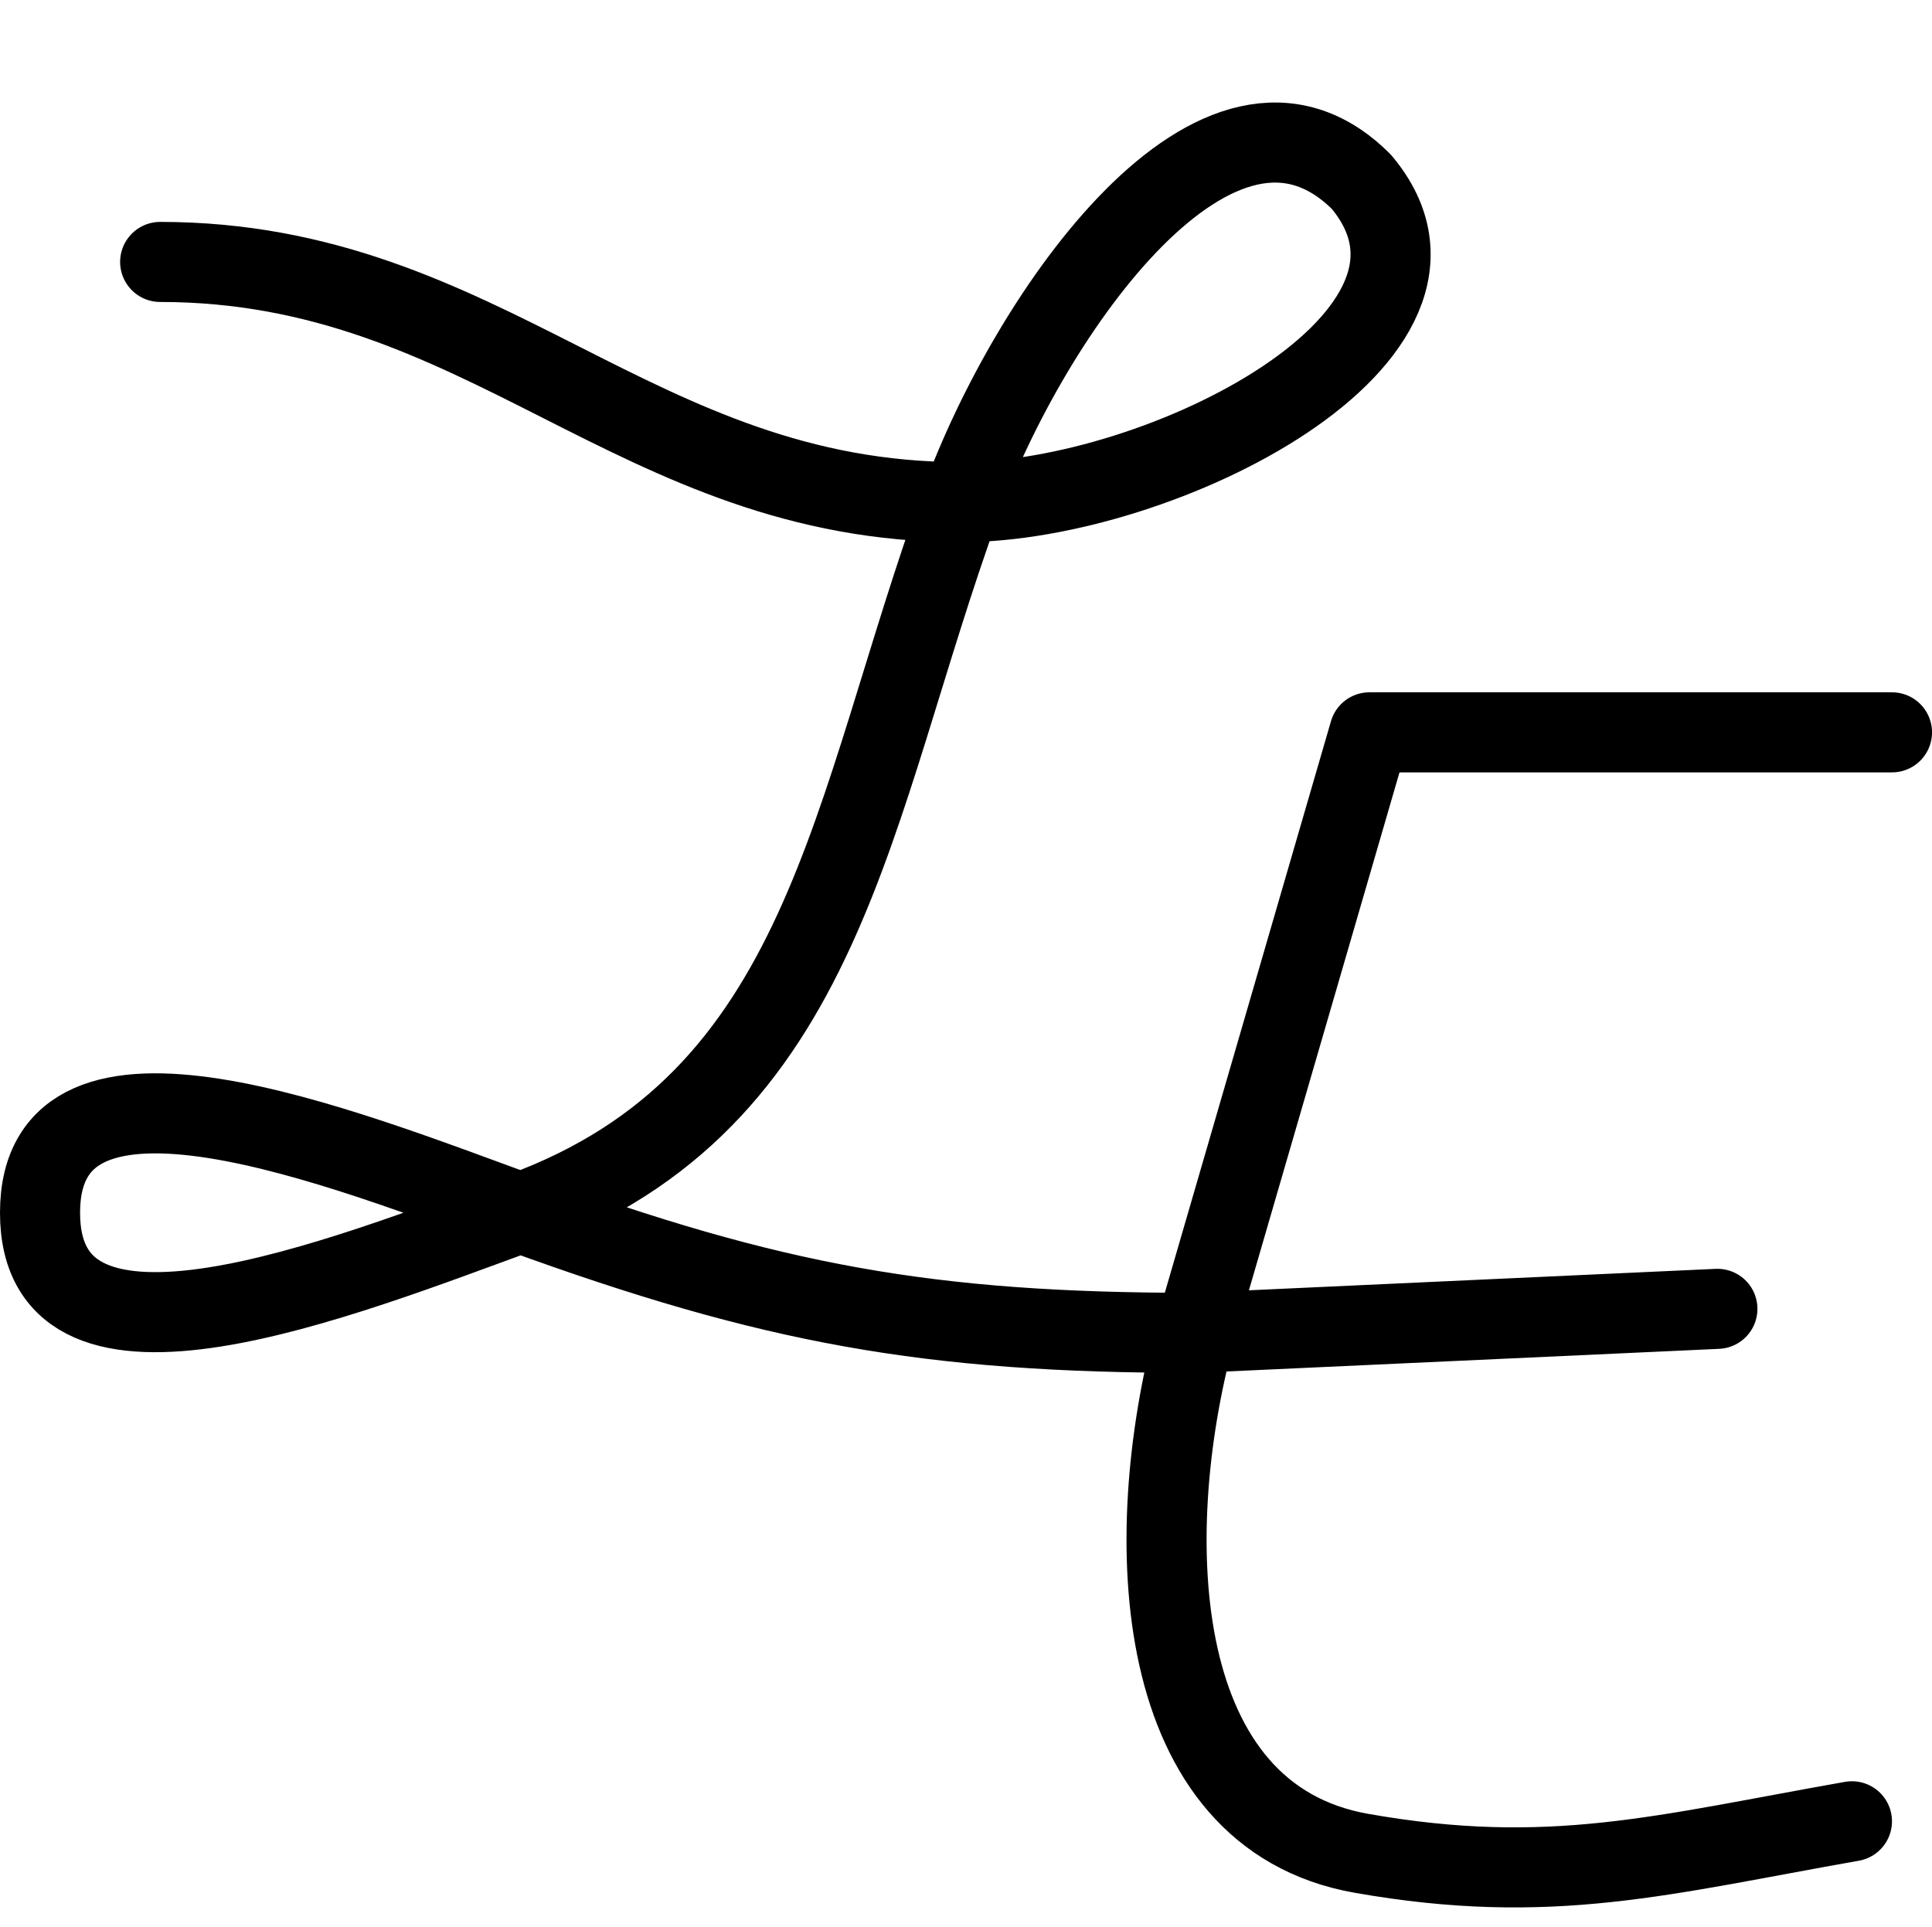
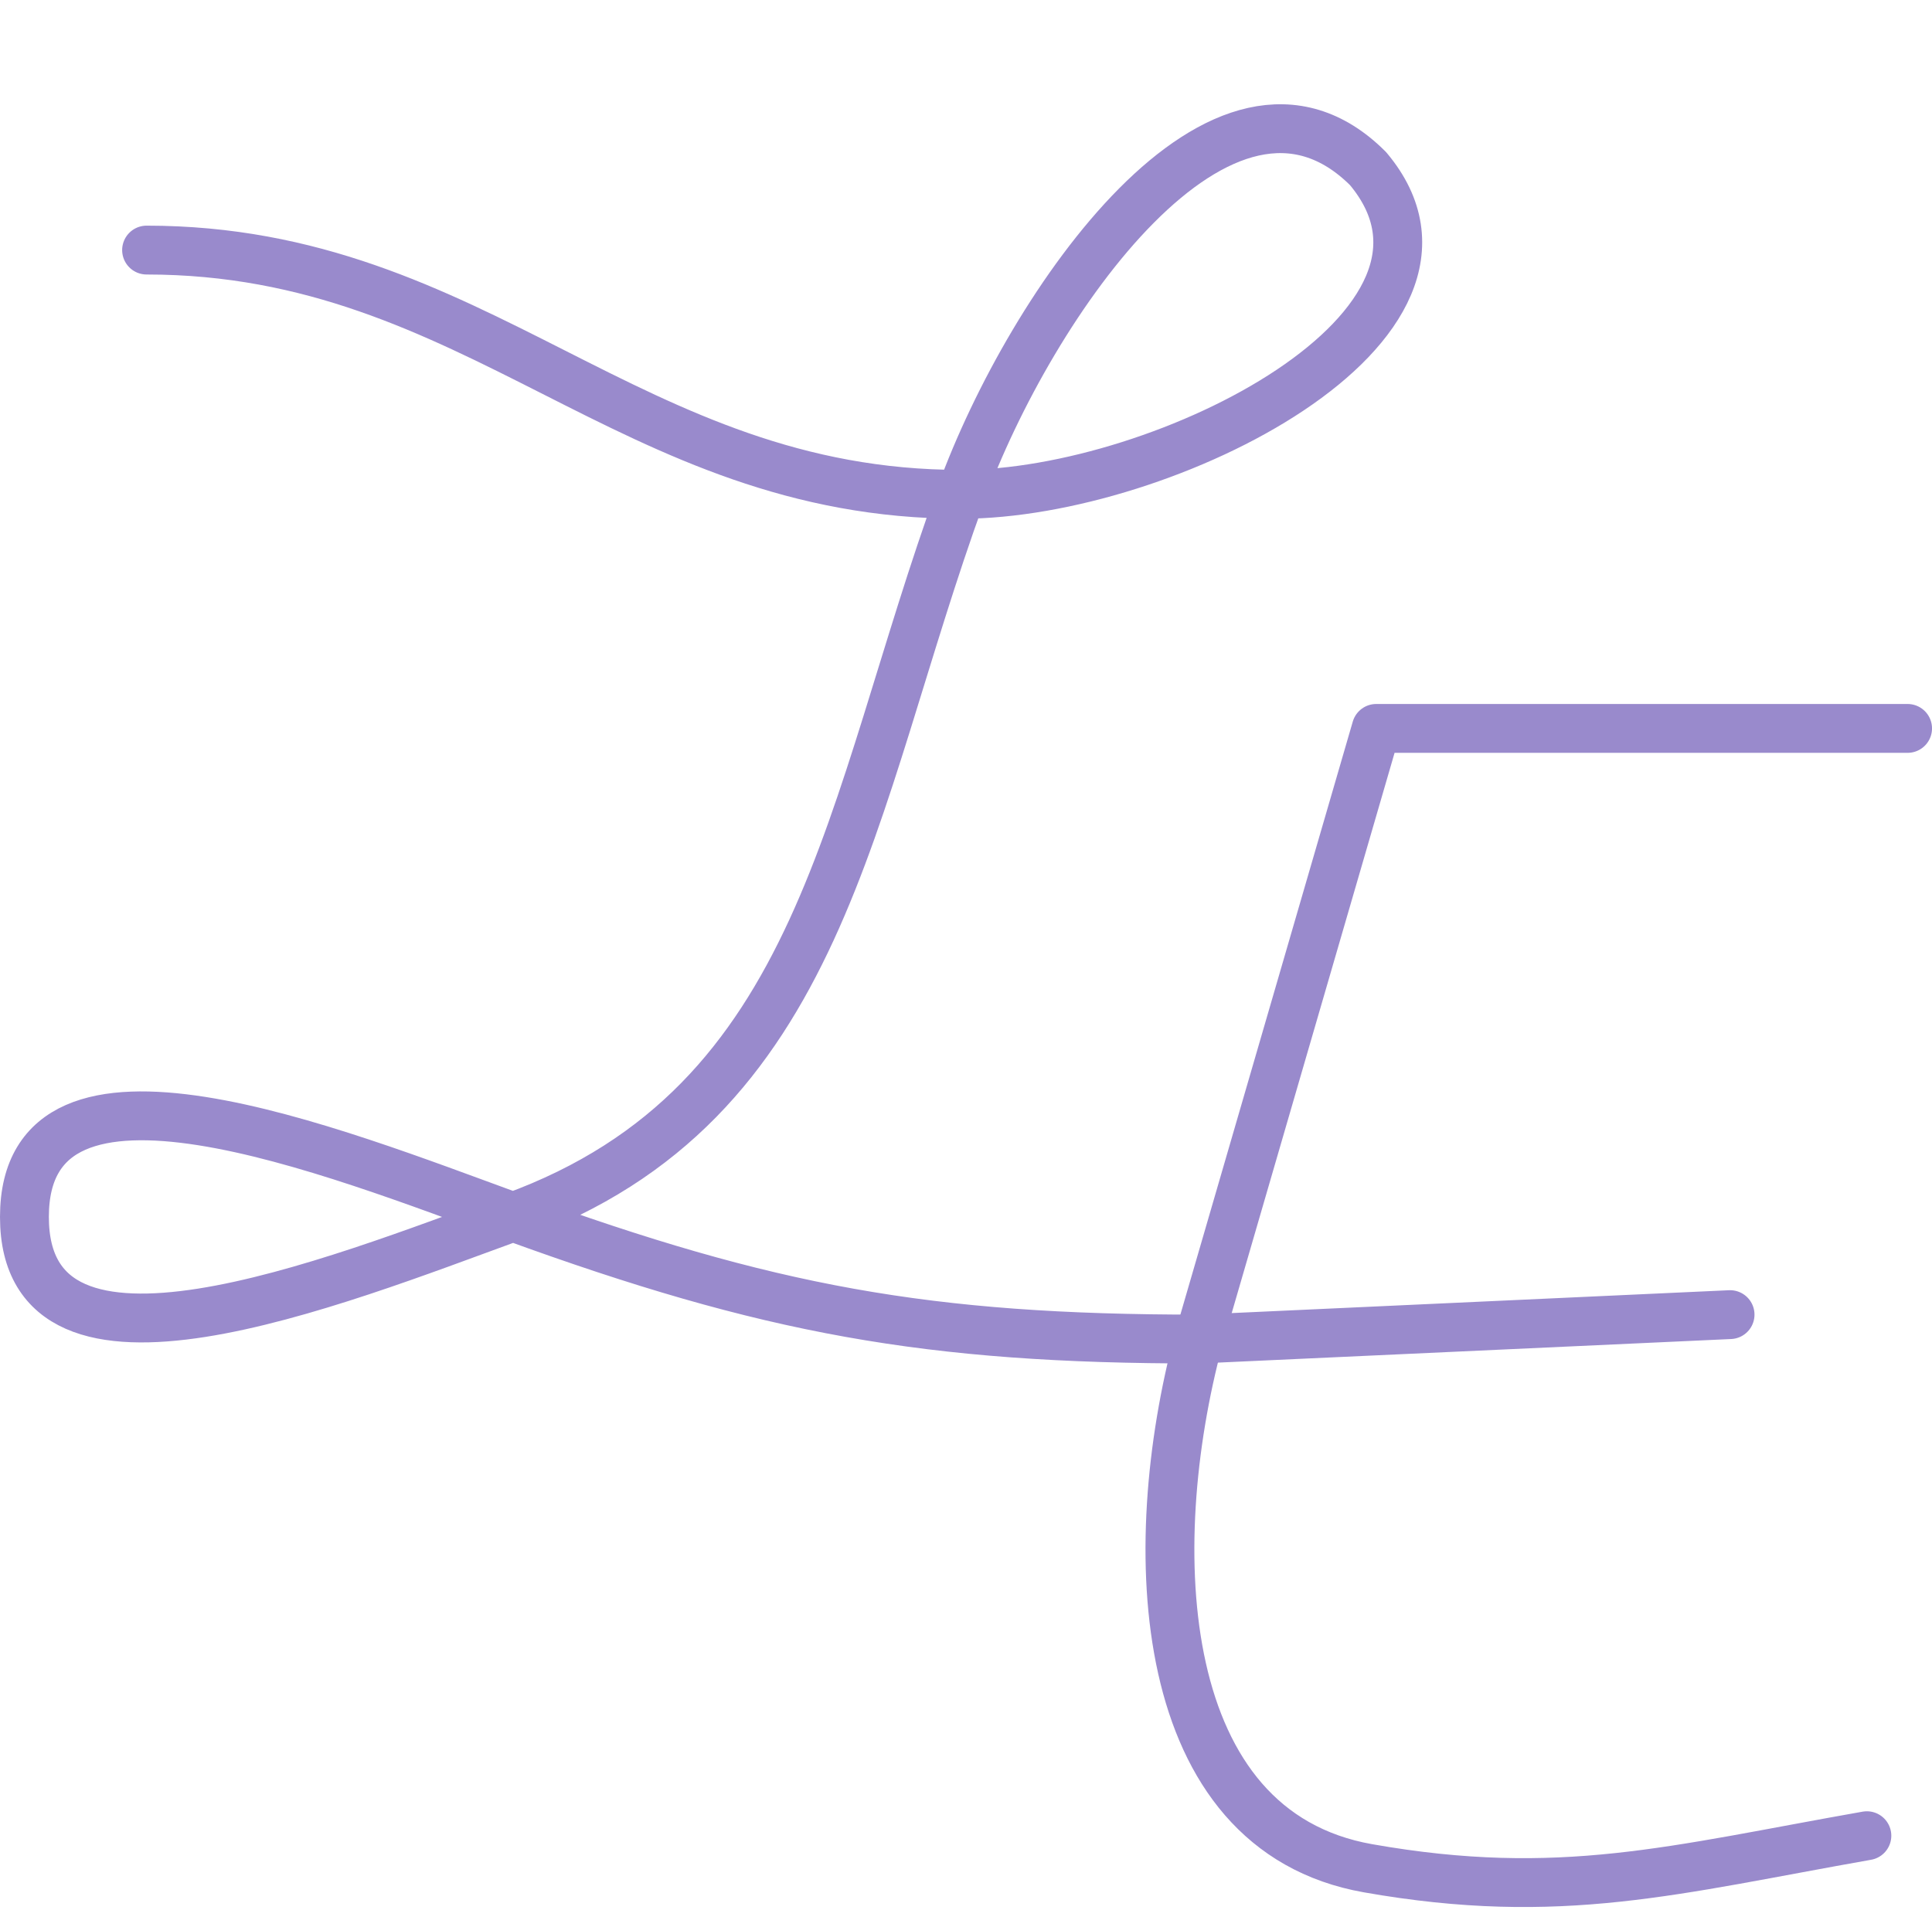
- <svg xmlns="http://www.w3.org/2000/svg" version="1.1" id="svg2" xml:space="preserve" width="455.905" height="454.735" viewBox="0 0 455.905 454.735">
-   <defs id="defs6" />
-   <g id="g8" transform="matrix(1.333333,0,0,-1.333333,0,454.7347)">
-     <g id="g10" transform="translate(28.346,112.201)">
-       <g id="g12">
-         <g id="g14" />
-         <g id="g16" />
-         <g id="g18" />
-         <g id="g20">
-           <g id="g22">
-             <path d="m 0,182.483 c 57.744,0 83.99,-42.52 141.734,-42.52 35.512,0 93.694,29.49 70.867,56.694 -25.111,25.111 -58.721,-23.323 -70.867,-56.694 C 121.955,85.62 118.123,33.953 63.78,14.173 c -31.163,-11.343 -85.04,-33.163 -85.04,0 0,33.163 53.877,11.343 85.04,0 44.424,-16.169 72.065,-21.26 119.34,-21.26 l 92.481,4.252" style="fill:none;stroke:#000000;stroke-width:14.173;stroke-linecap:round;stroke-linejoin:round;stroke-miterlimit:10;stroke-dasharray:none;stroke-opacity:1" id="path24" />
-           </g>
-           <g id="g26">
-             <path d="m 306.5,99.214 c -36.065,0 -56.416,0 -92.481,0 L 183.121,-7.087 c -9.794,-36.552 -7.786,-85.556 29.48,-92.127 33.47,-5.902 53.342,-0.232 86.812,5.669" style="fill:none;stroke:#000000;stroke-width:14.173;stroke-linecap:round;stroke-linejoin:round;stroke-miterlimit:10;stroke-dasharray:none;stroke-opacity:1" id="path28" />
-           </g>
-         </g>
-         <g id="g30" />
-         <g id="g32" />
-       </g>
-     </g>
+ <svg xmlns="http://www.w3.org/2000/svg" version="1.1" id="svg1" width="448.347" height="447.176" viewBox="0 0 448.347 447.176">
+   <defs id="defs1" />
+   <g id="g1">
+     <path id="path1" d="m 0,182.483 c 57.744,0 83.99,-42.52 141.734,-42.52 35.512,0 93.694,29.49 70.867,56.694 -25.111,25.111 -58.721,-23.323 -70.867,-56.694 C 121.955,85.62 118.123,33.953 63.78,14.173 c -31.163,-11.343 -85.04,-33.163 -85.04,0 0,33.163 53.877,11.343 85.04,0 44.424,-16.169 72.065,-21.26 119.34,-21.26 l 92.481,4.252" style="fill:none;stroke:#998acc;stroke-width:8.504;stroke-linecap:round;stroke-linejoin:round;stroke-miterlimit:10;stroke-dasharray:none;stroke-opacity:1" transform="matrix(1.333333,0,0,-1.333333,34.016,301.3547)" />
+     <path id="path2" d="m 306.5,99.214 c -36.065,0 -56.416,0 -92.481,0 L 183.121,-7.087 c -9.794,-36.552 -7.786,-85.556 29.48,-92.127 33.47,-5.902 53.342,-0.232 86.812,5.669" style="fill:none;stroke:#998acc;stroke-width:8.504;stroke-linecap:round;stroke-linejoin:round;stroke-miterlimit:10;stroke-dasharray:none;stroke-opacity:1" transform="matrix(1.333333,0,0,-1.333333,34.016,301.3547)" />
  </g>
</svg>
